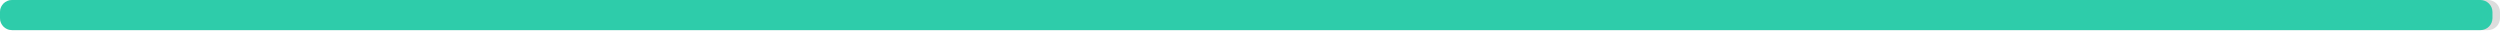
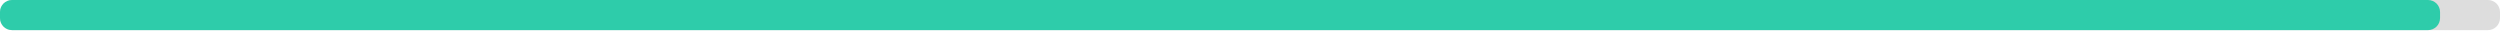
<svg xmlns="http://www.w3.org/2000/svg" width="830" height="10">
  <g>
    <rect style="fill: #ddd;" height="10" width="830" rx="4" y="0" x="0" />
-     <rect style="fill: #2eccaa;" height="10" width="827.5" rx="4" y="0" x="0" />
+     <rect style="fill: #2eccaa;" height="10" width="810.1" rx="4" y="0" x="0" />
  </g>
</svg>
